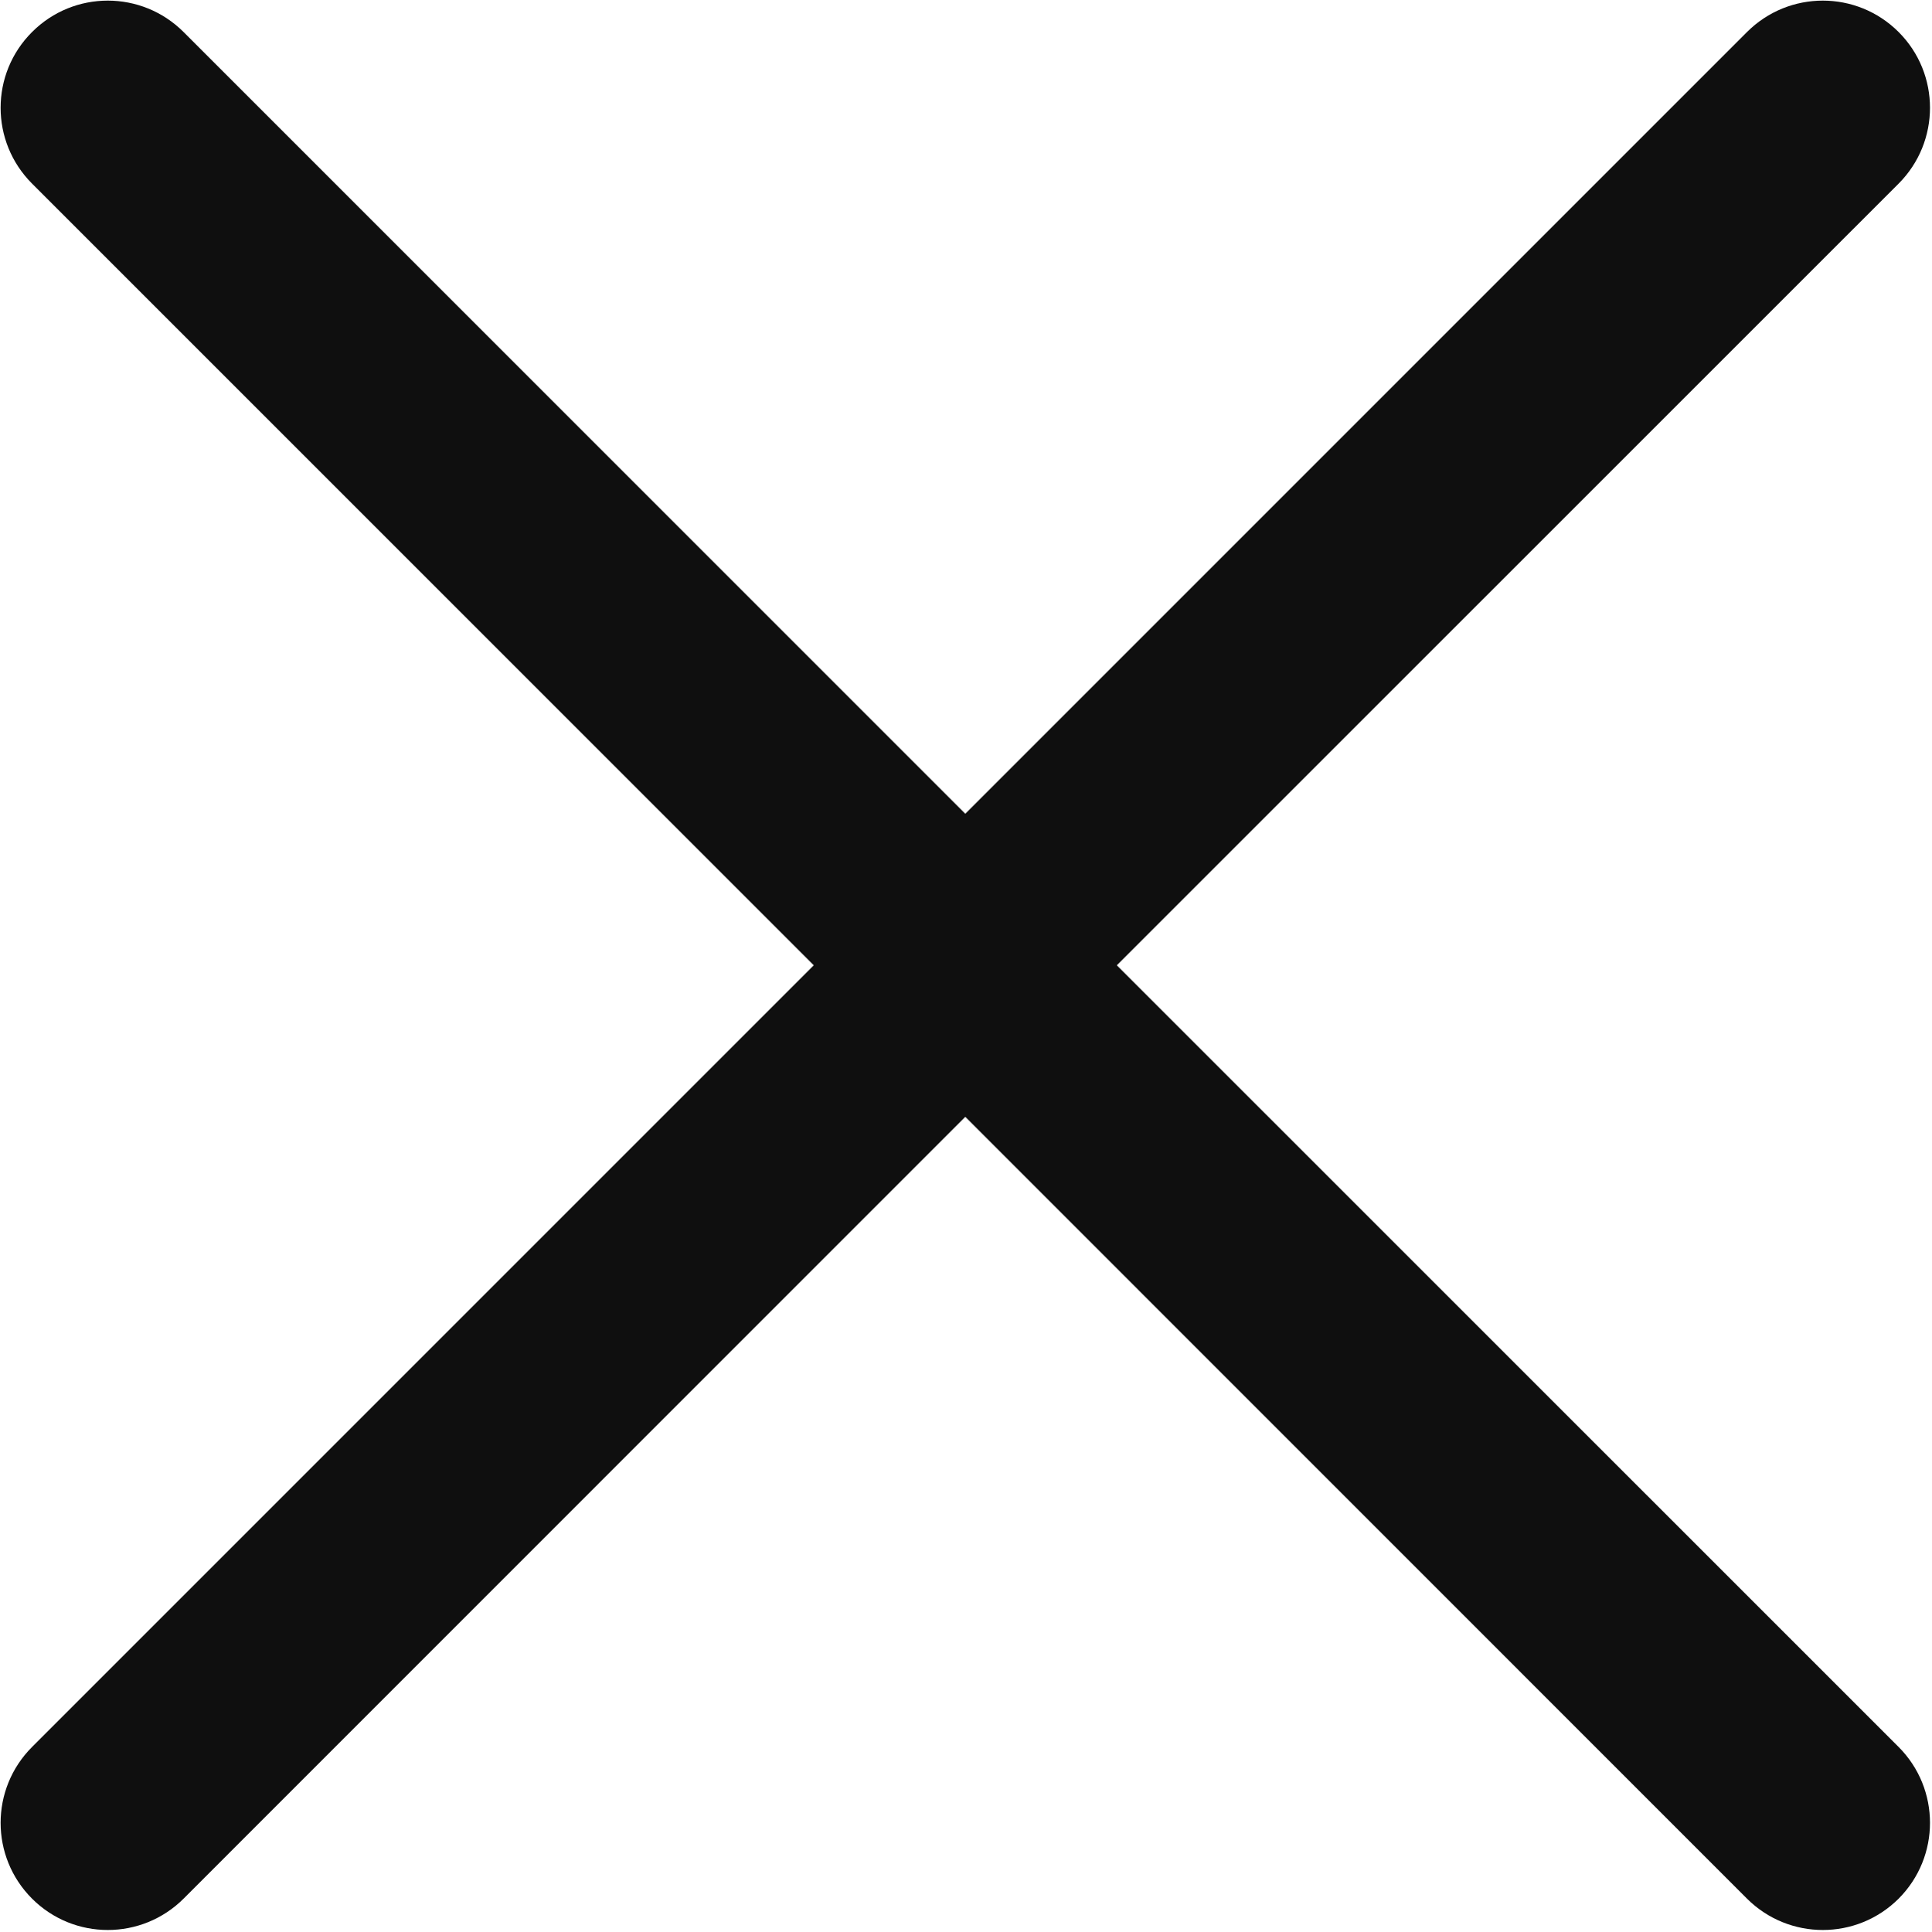
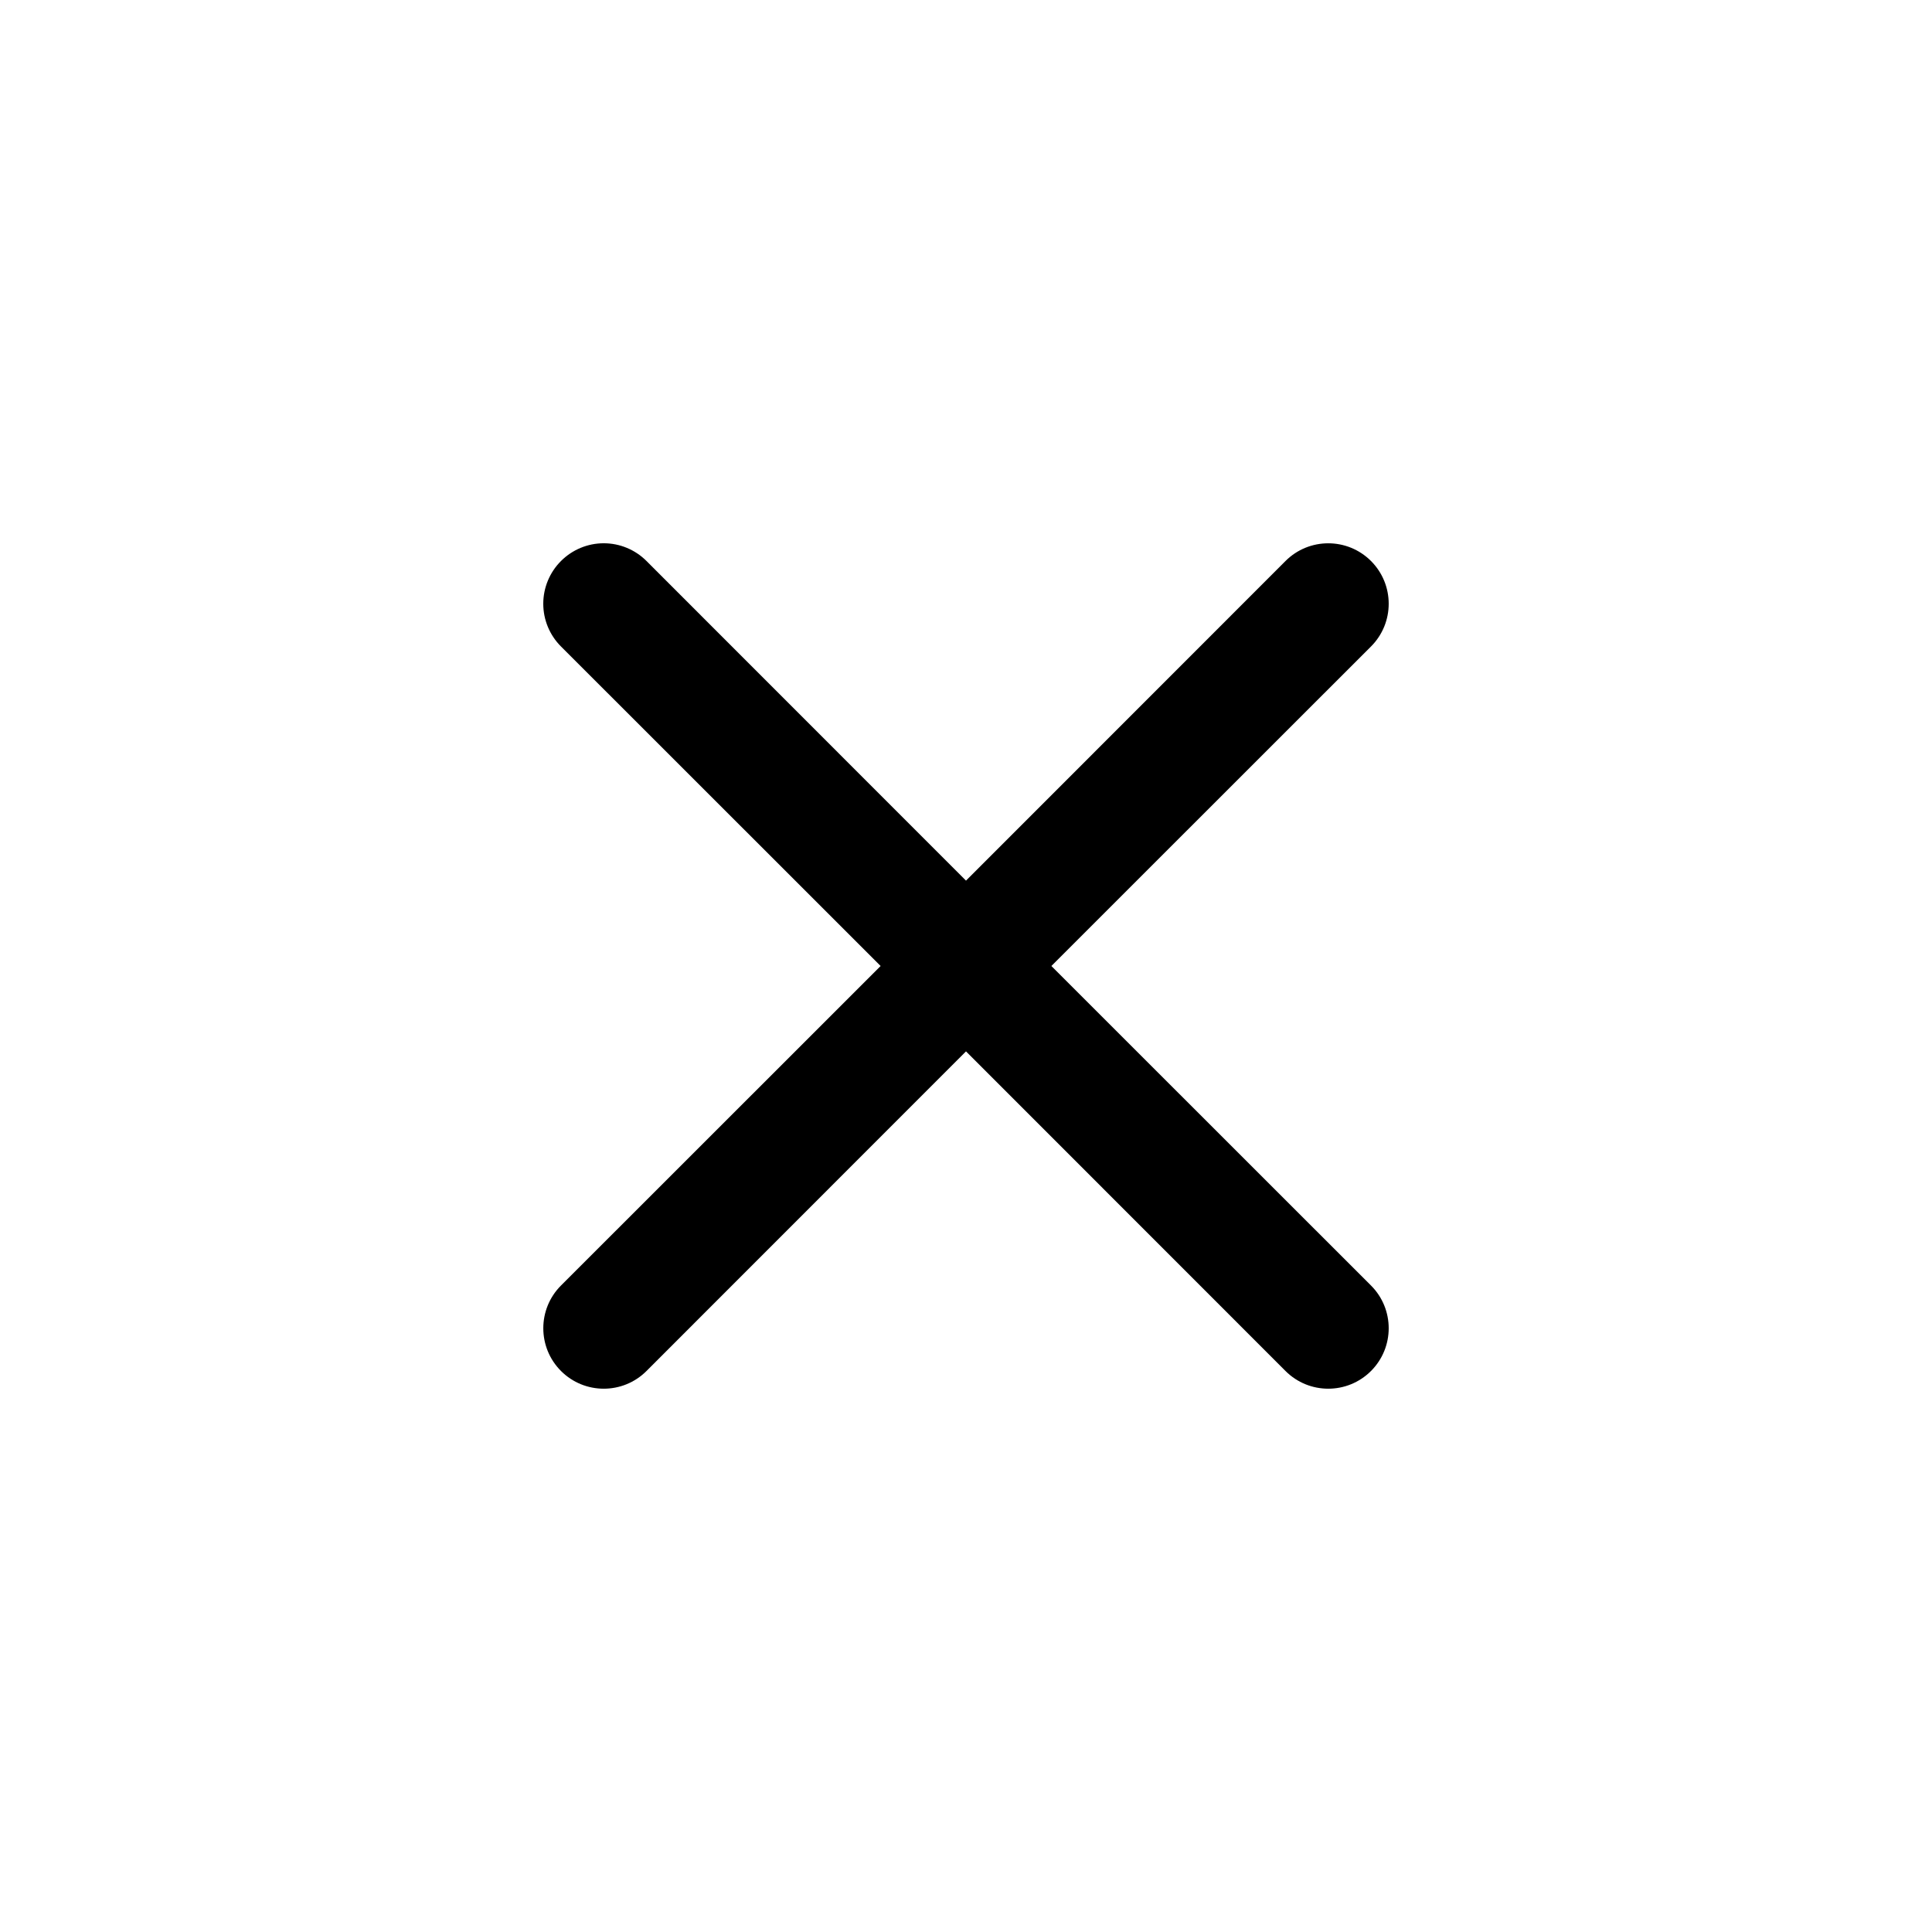
- <svg xmlns="http://www.w3.org/2000/svg" fill="none" viewBox="3.03 3.03 18.02 18.02">
-   <path d="M20.746 3.329C20.355 2.938 19.722 2.938 19.331 3.329L12.037 10.623L4.743 3.329C4.352 2.938 3.719 2.938 3.329 3.329C2.938 3.719 2.938 4.352 3.329 4.743L10.623 12.037L3.329 19.331C2.938 19.722 2.938 20.355 3.329 20.746C3.719 21.136 4.352 21.136 4.743 20.746L12.037 13.451L19.331 20.746C19.722 21.136 20.355 21.136 20.746 20.746C21.136 20.355 21.136 19.722 20.746 19.331L13.451 12.037L20.746 4.743C21.136 4.352 21.136 3.719 20.746 3.329Z" fill="#0F0F0F" />
+ <svg xmlns="http://www.w3.org/2000/svg" width="16" height="16" fill="currentColor" class="bi bi-x" viewBox="0 0 16 16">
+   <path d="M4.646 4.646a.5.5 0 0 1 .708 0L8 7.293l2.646-2.647a.5.5 0 0 1 .708.708L8.707 8l2.647 2.646a.5.5 0 0 1-.708.708L8 8.707l-2.646 2.647a.5.5 0 0 1-.708-.708L7.293 8 4.646 5.354a.5.5 0 0 1 0-.708" />
</svg>
